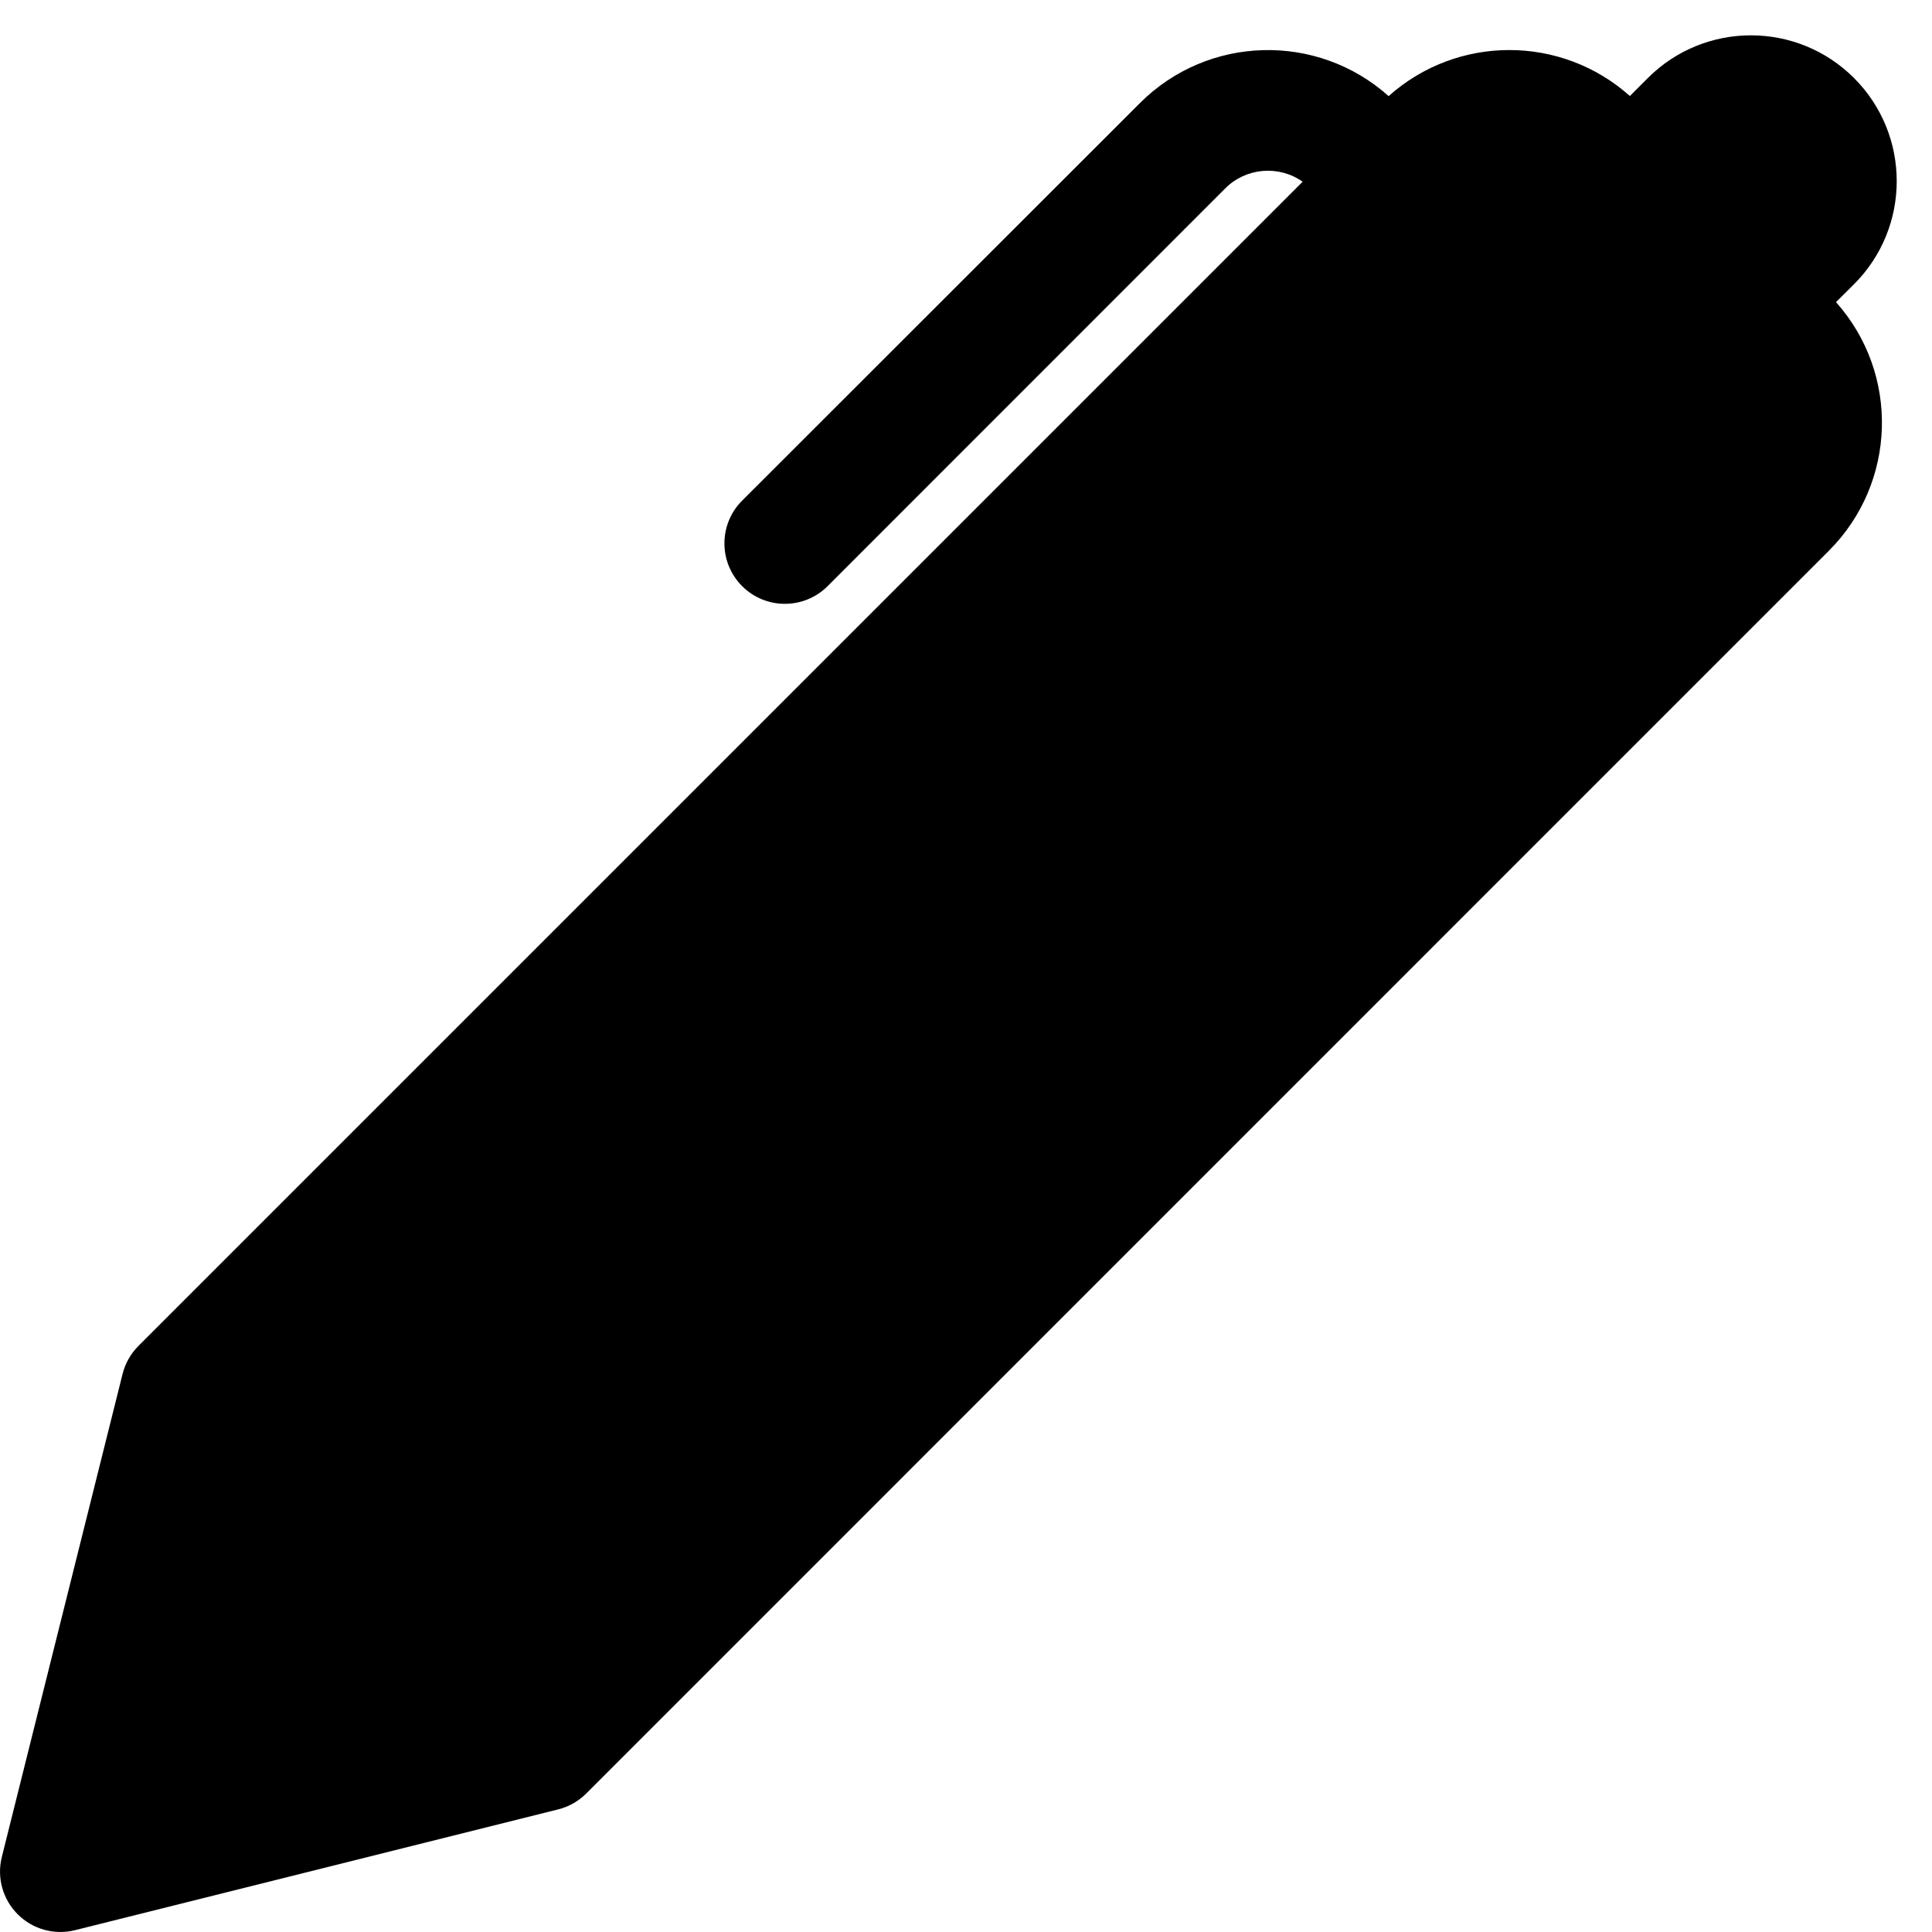
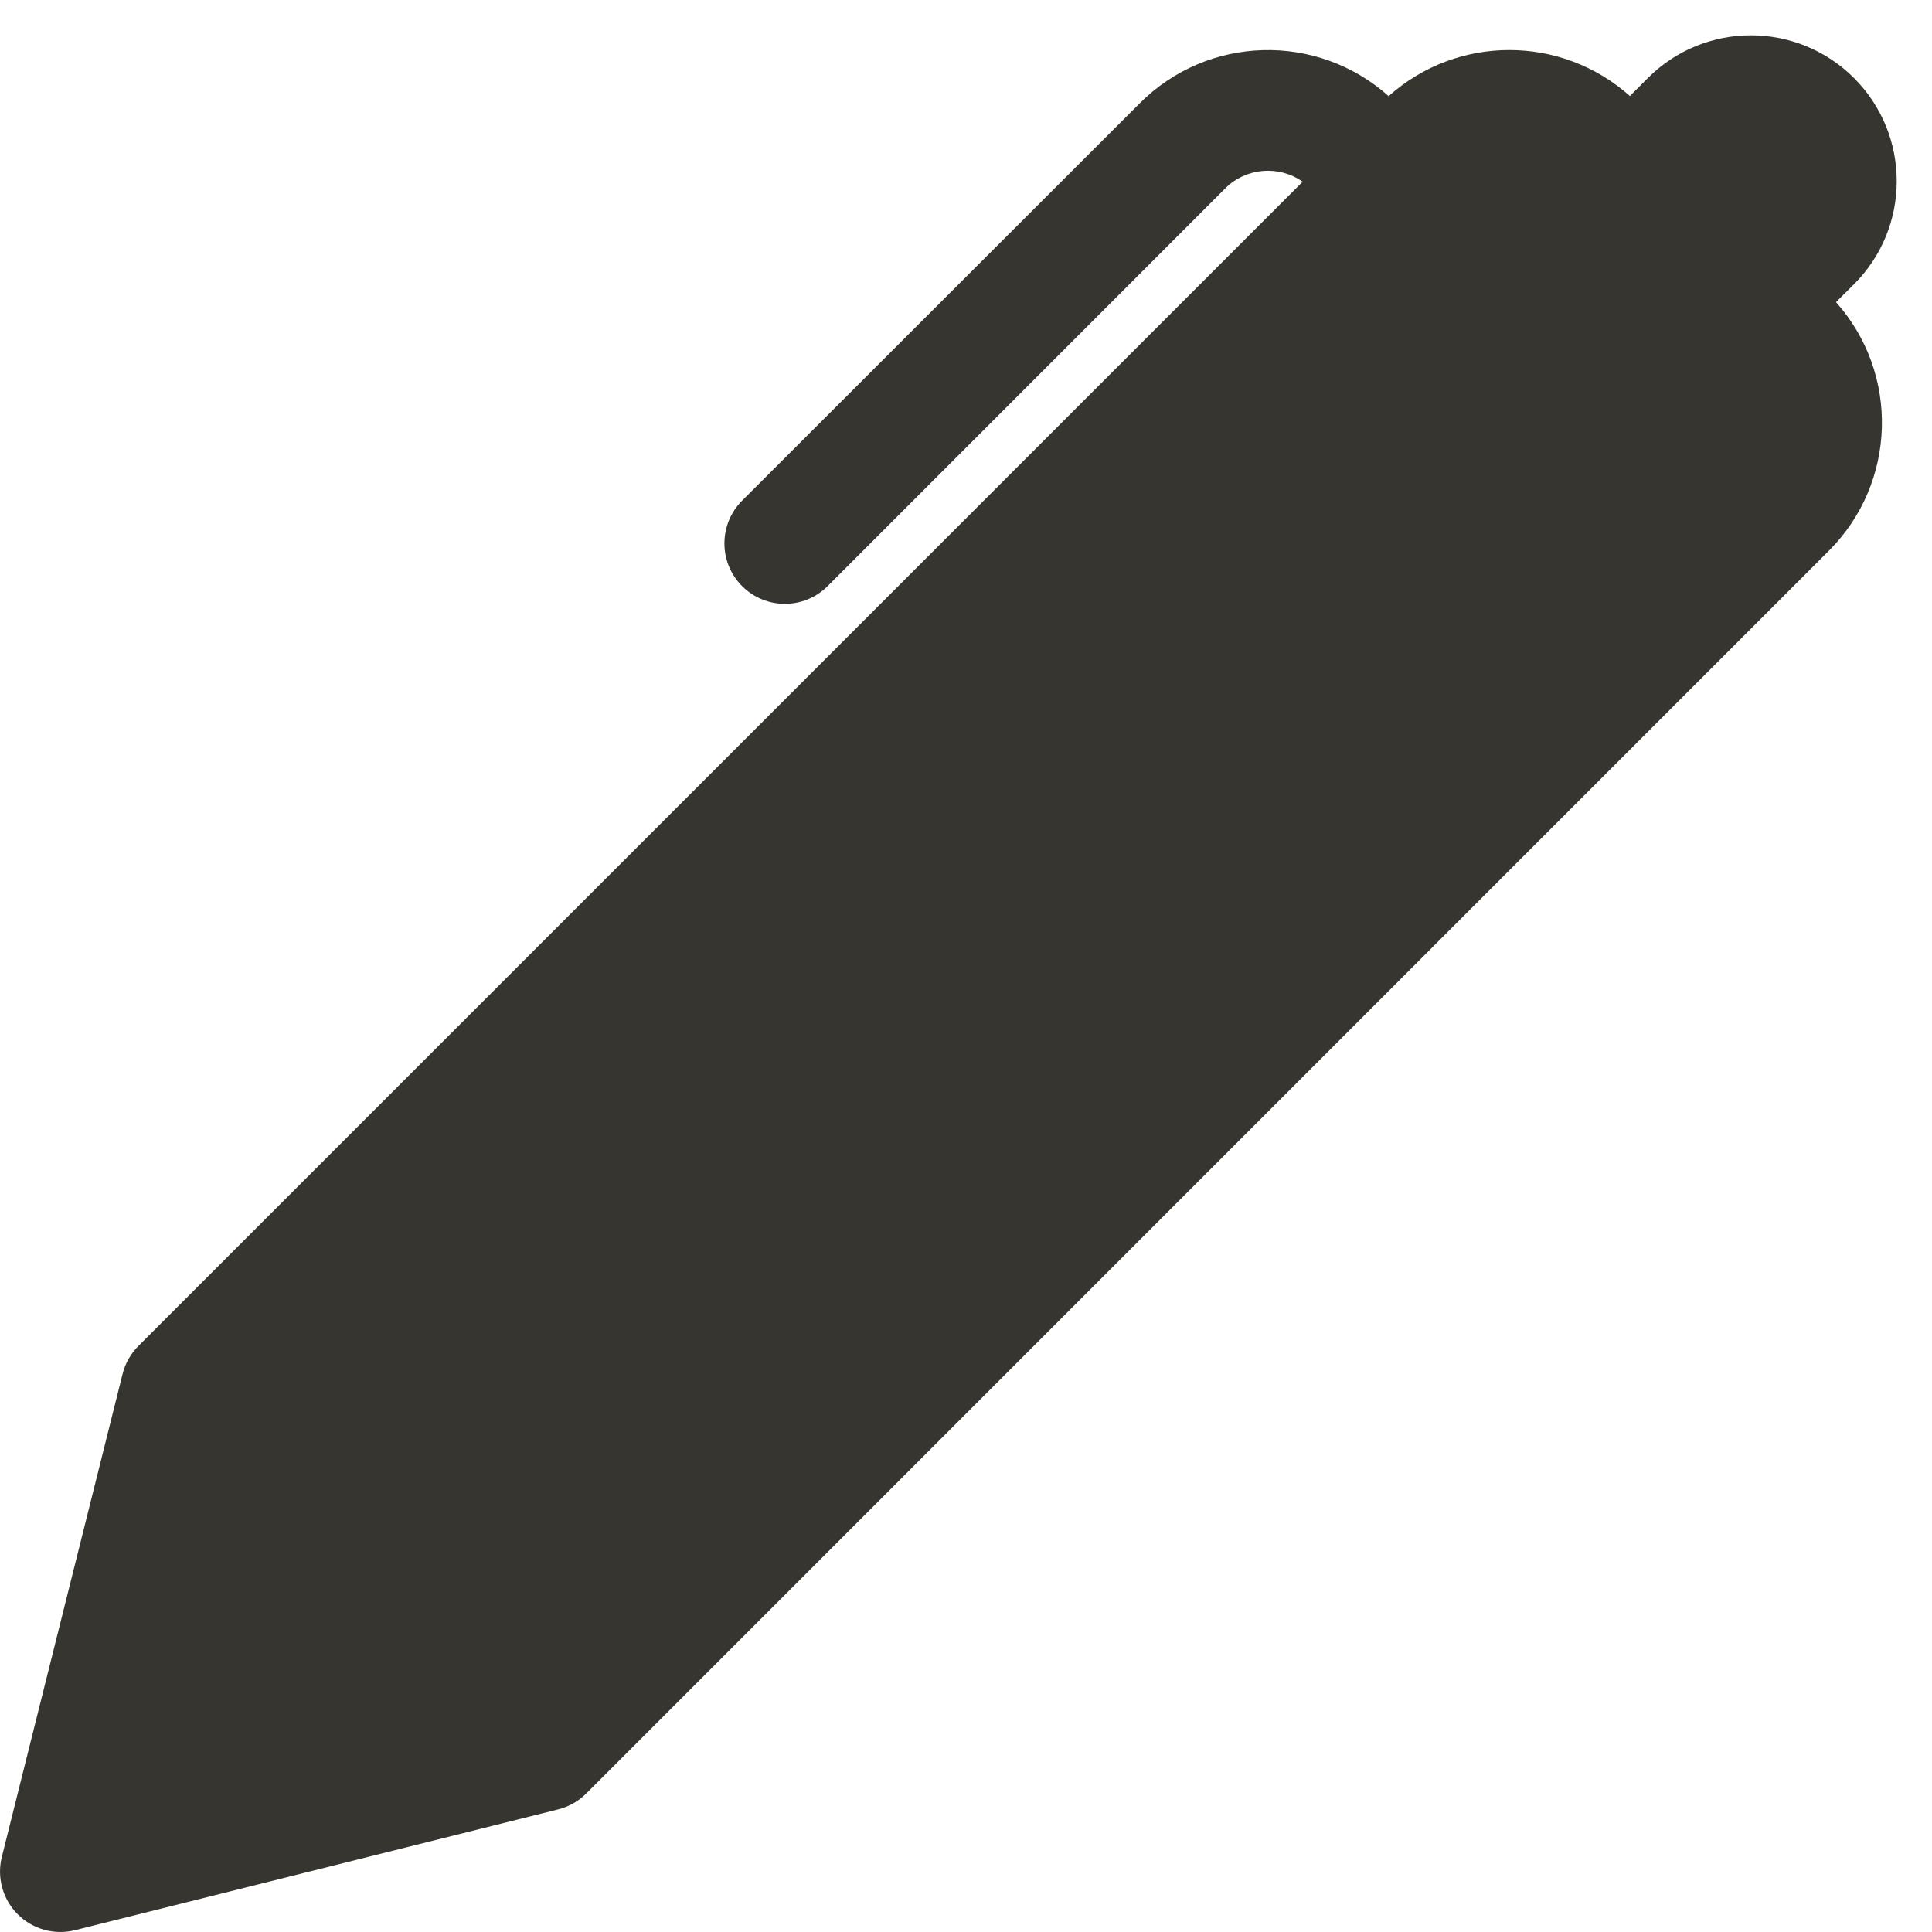
- <svg xmlns="http://www.w3.org/2000/svg" width="16" height="16" fill="currentColor" class="bi bi-pen-fill" viewBox="0 0 16 16">
+ <svg xmlns="http://www.w3.org/2000/svg" width="16" height="16" fill="#37352F" class="bi bi-pen-fill" viewBox="0 0 16 16">
  <path d="m13.498.795.149-.149a1.207 1.207 0 1 1 1.707 1.708l-.149.148a1.5 1.5 0 0 1-.059 2.059L4.854 14.854a.5.5 0 0 1-.233.131l-4 1a.5.5 0 0 1-.606-.606l1-4a.5.5 0 0 1 .131-.232l9.642-9.642a.5.5 0 0 0-.642.056L6.854 4.854a.5.5 0 1 1-.708-.708L9.44.854A1.5 1.5 0 0 1 11.5.796a1.5 1.5 0 0 1 1.998-.001z" />
</svg>
